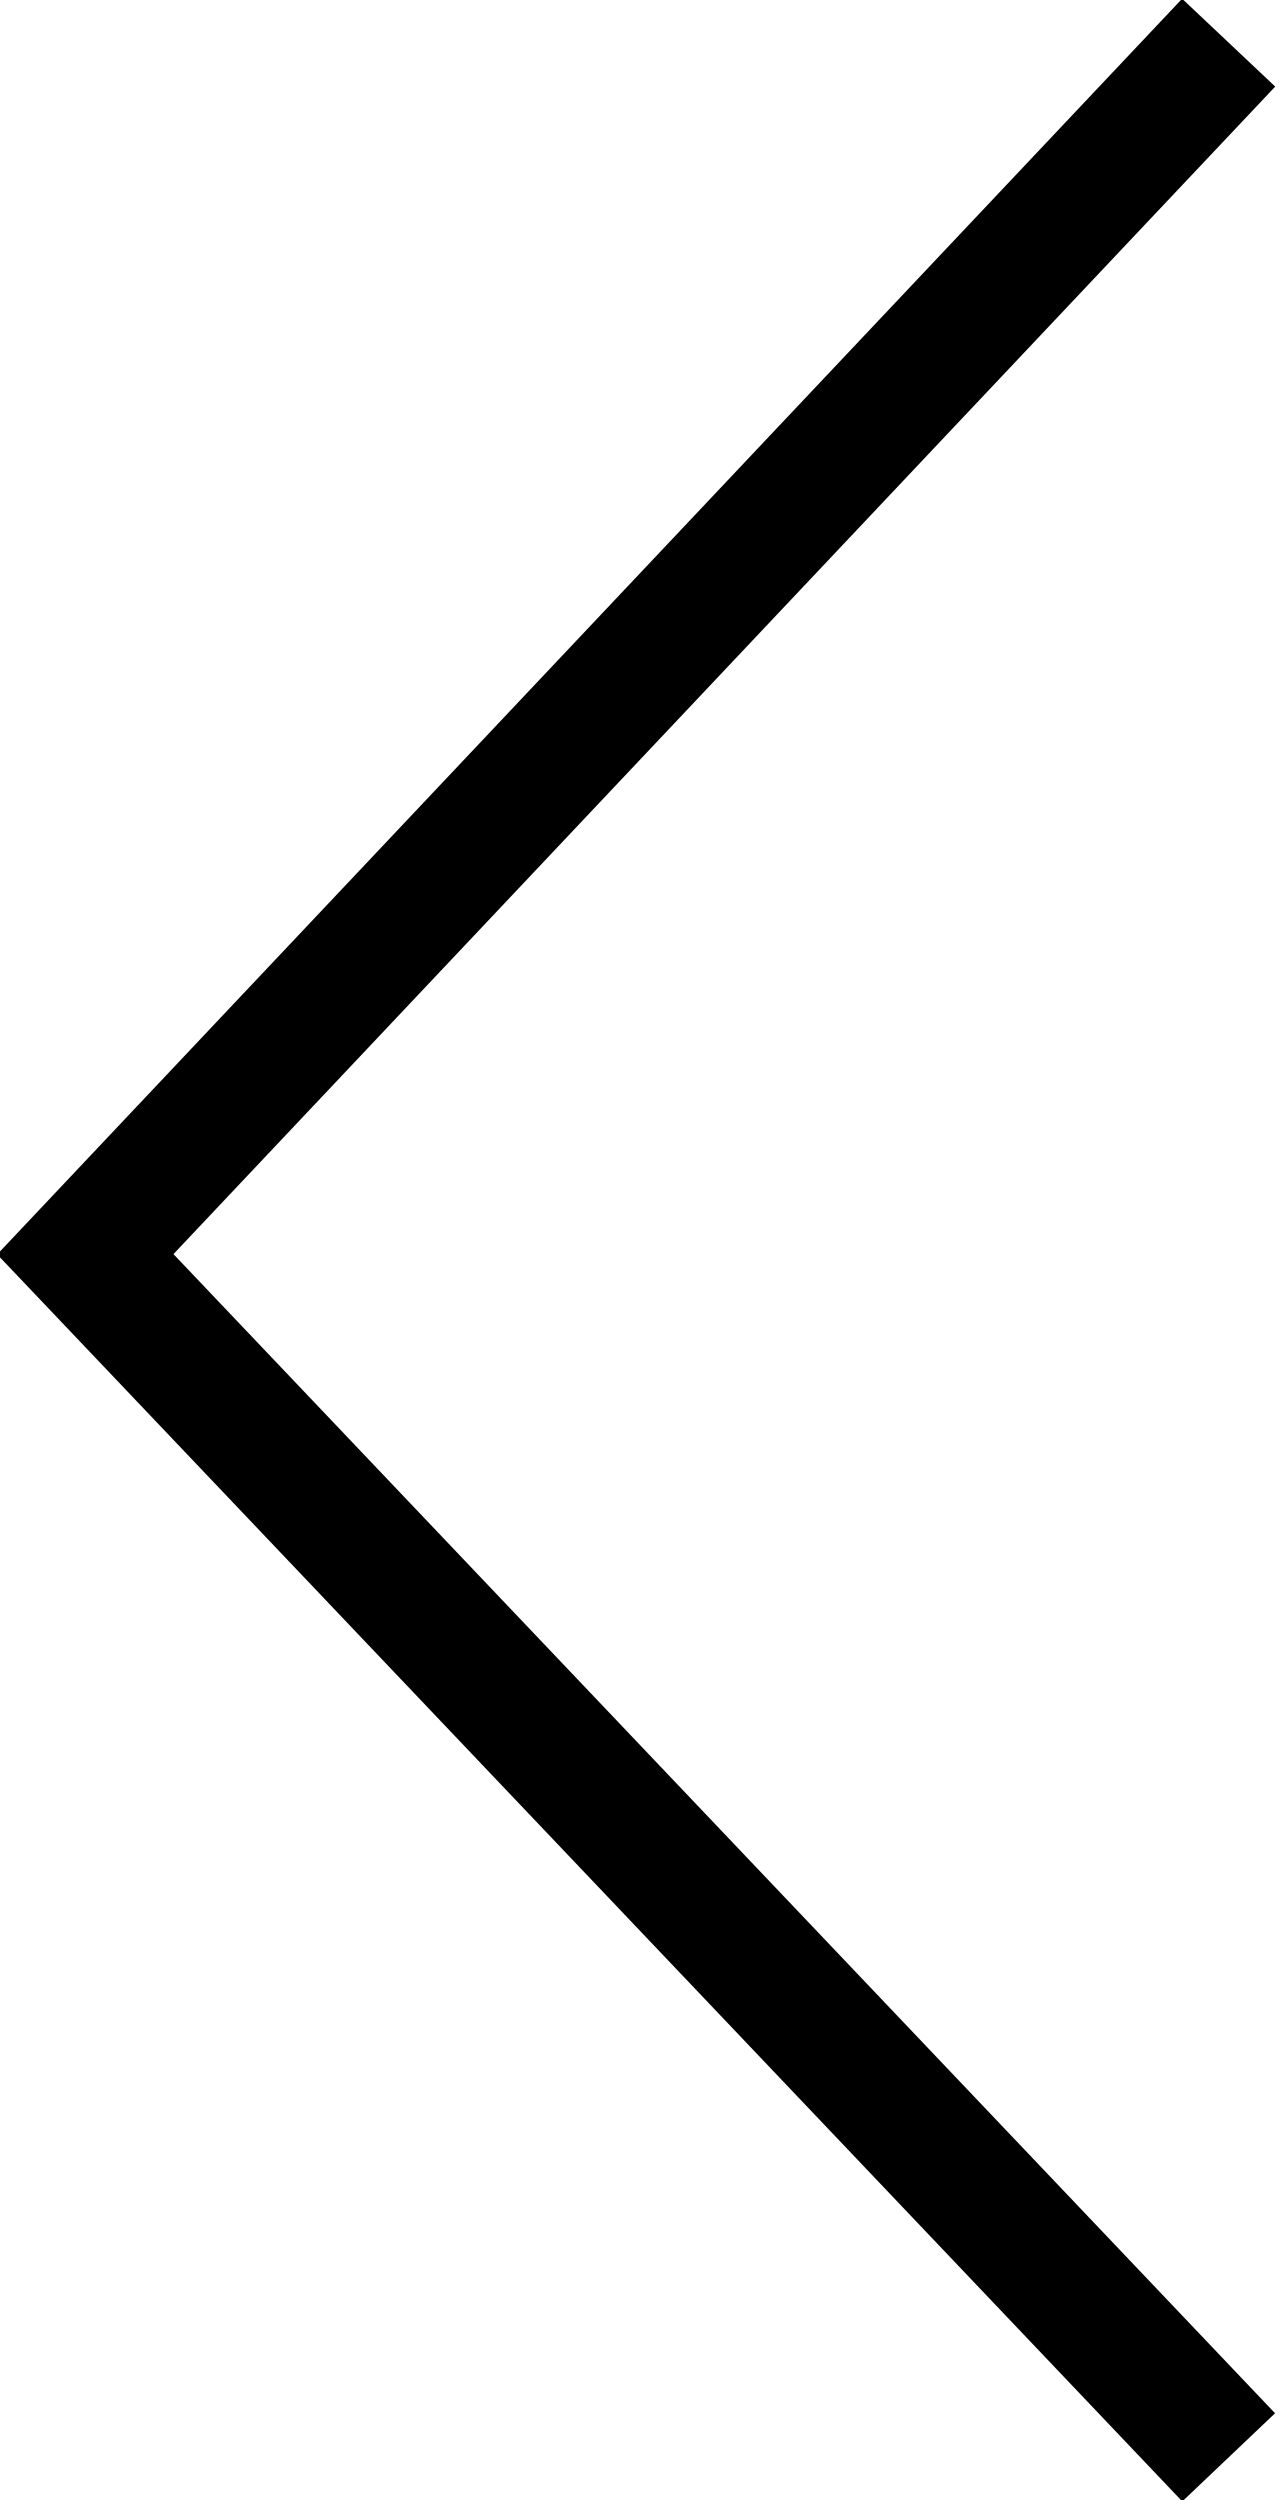
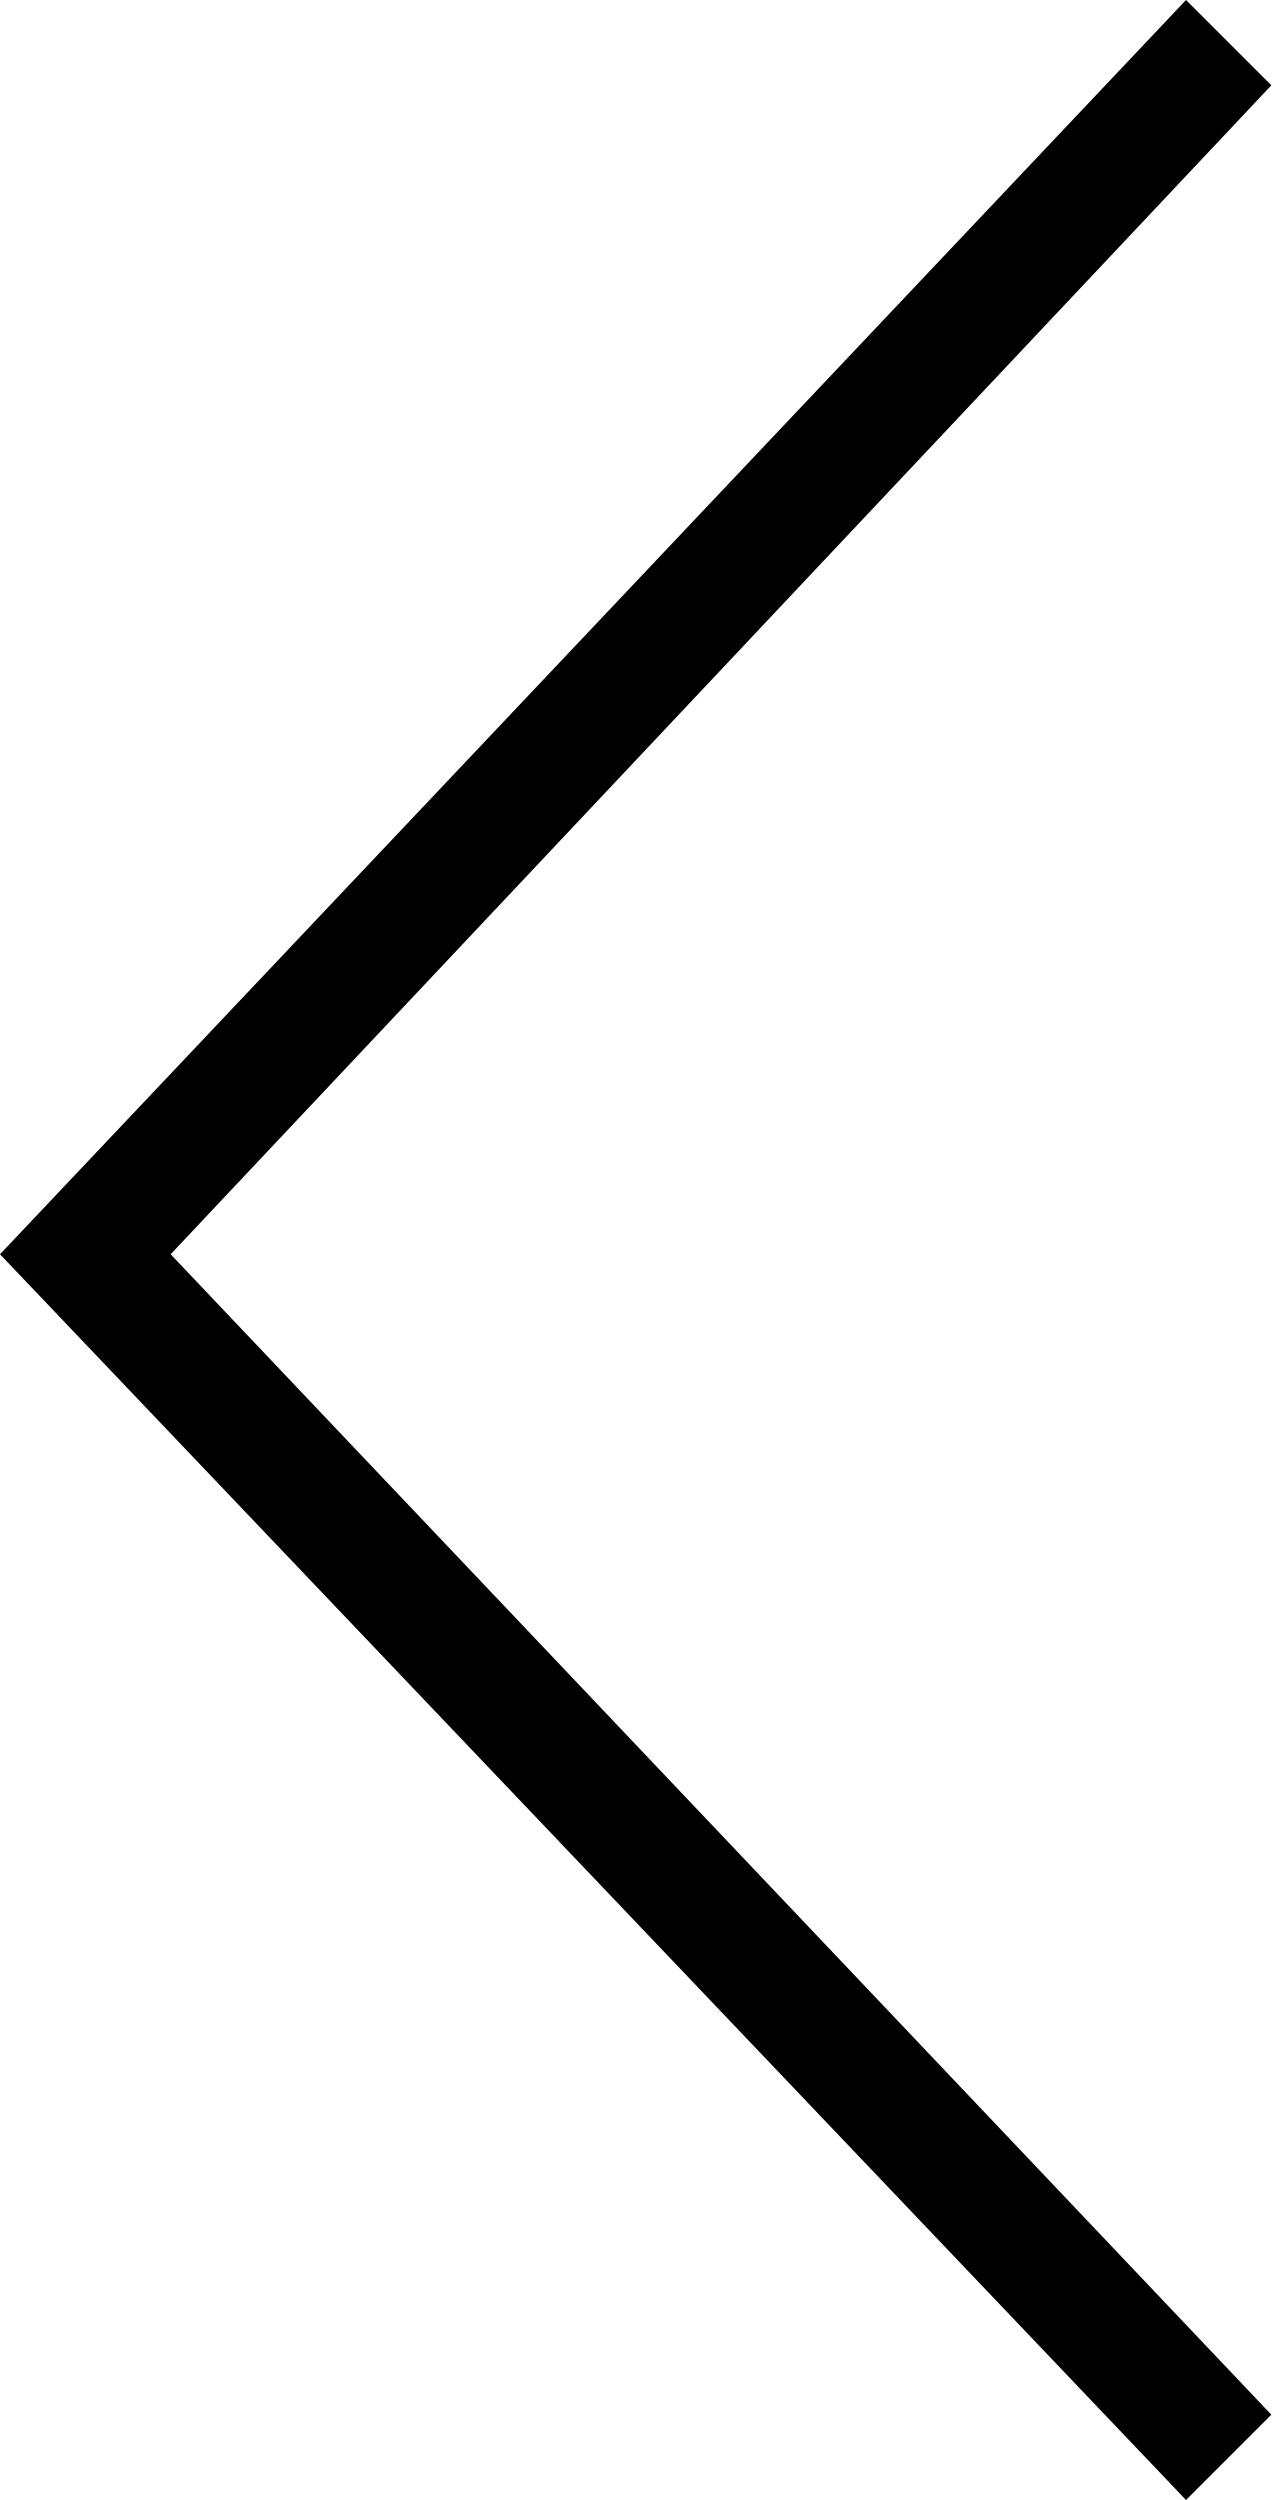
<svg xmlns="http://www.w3.org/2000/svg" version="1.1" id="圖層_1" x="0px" y="0px" viewBox="0 0 15 29.3" style="enable-background:new 0 0 15 29.3;" xml:space="preserve">
-   <style type="text/css">
- 	.st0{fill:none;stroke:#000000;stroke-width:1.5;}
- </style>
-   <polyline id="Path" class="st0" points="14.4,0.5 1,14.7 14.4,28.8 " />
+   <g id="Path">
+     <polygon points="13.9,29.3 0,14.7 13.9,0 14.9,1 2,14.7 14.9,28.3  " />
+   </g>
</svg>
